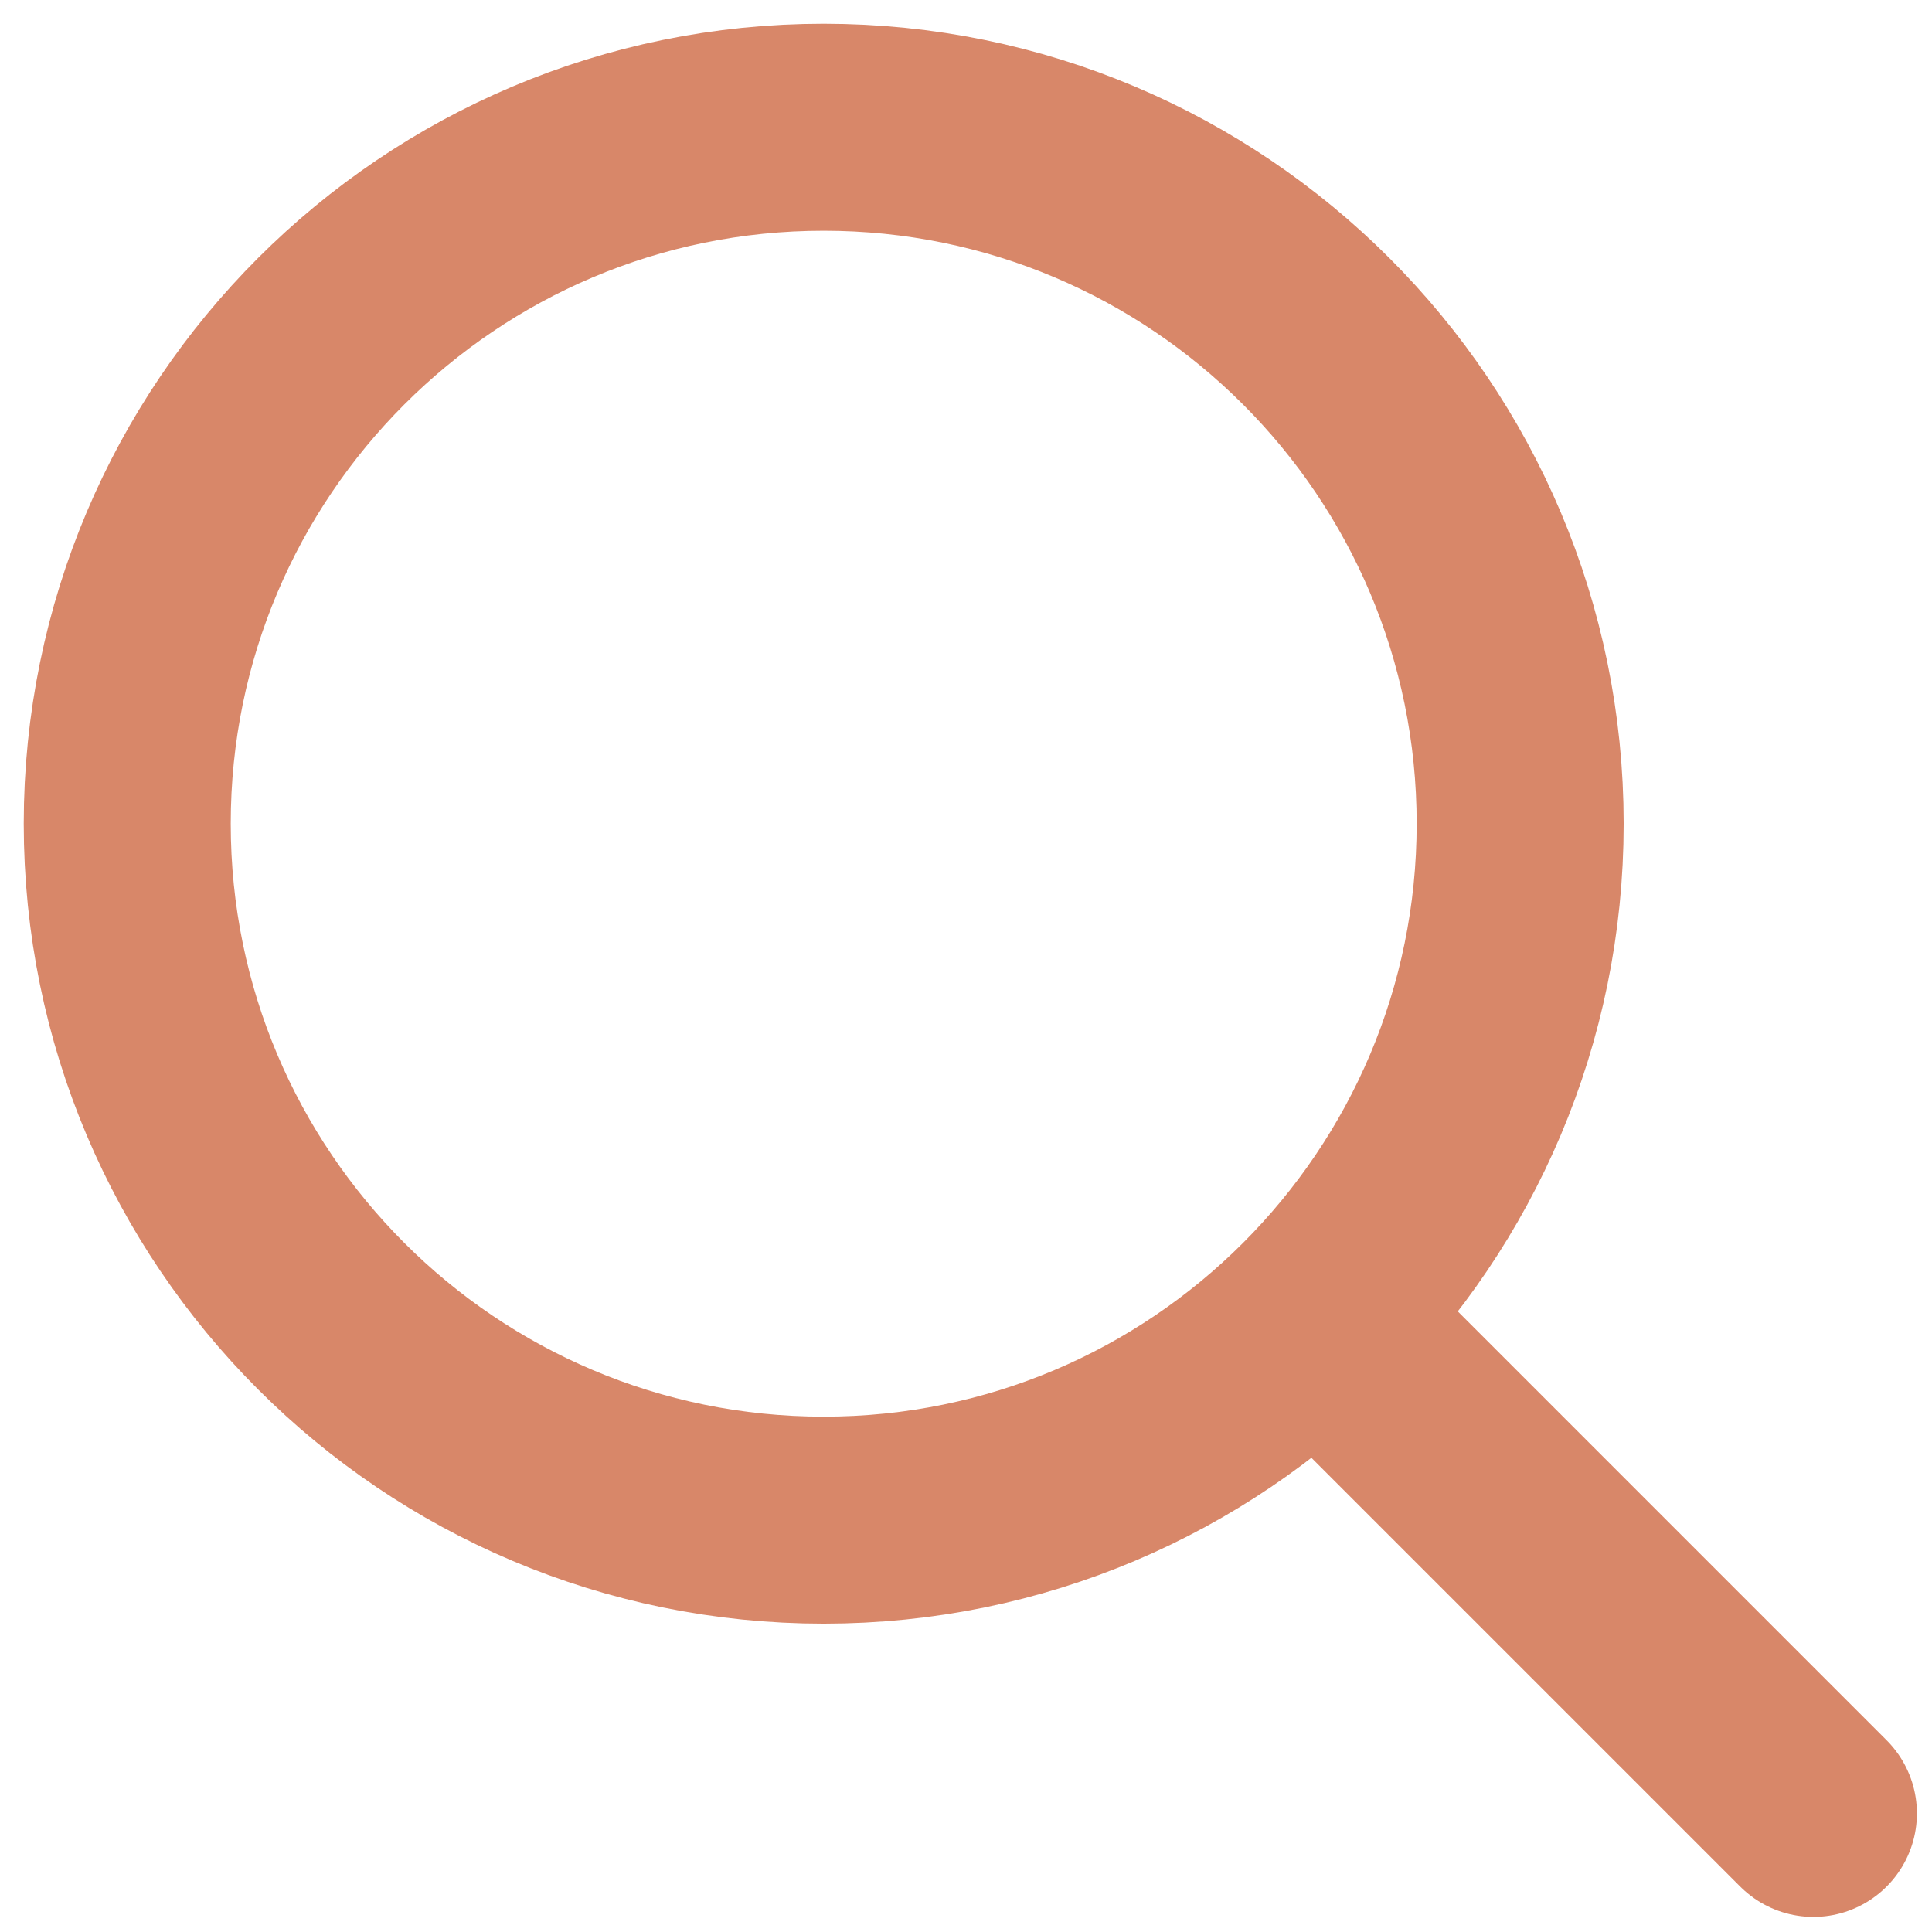
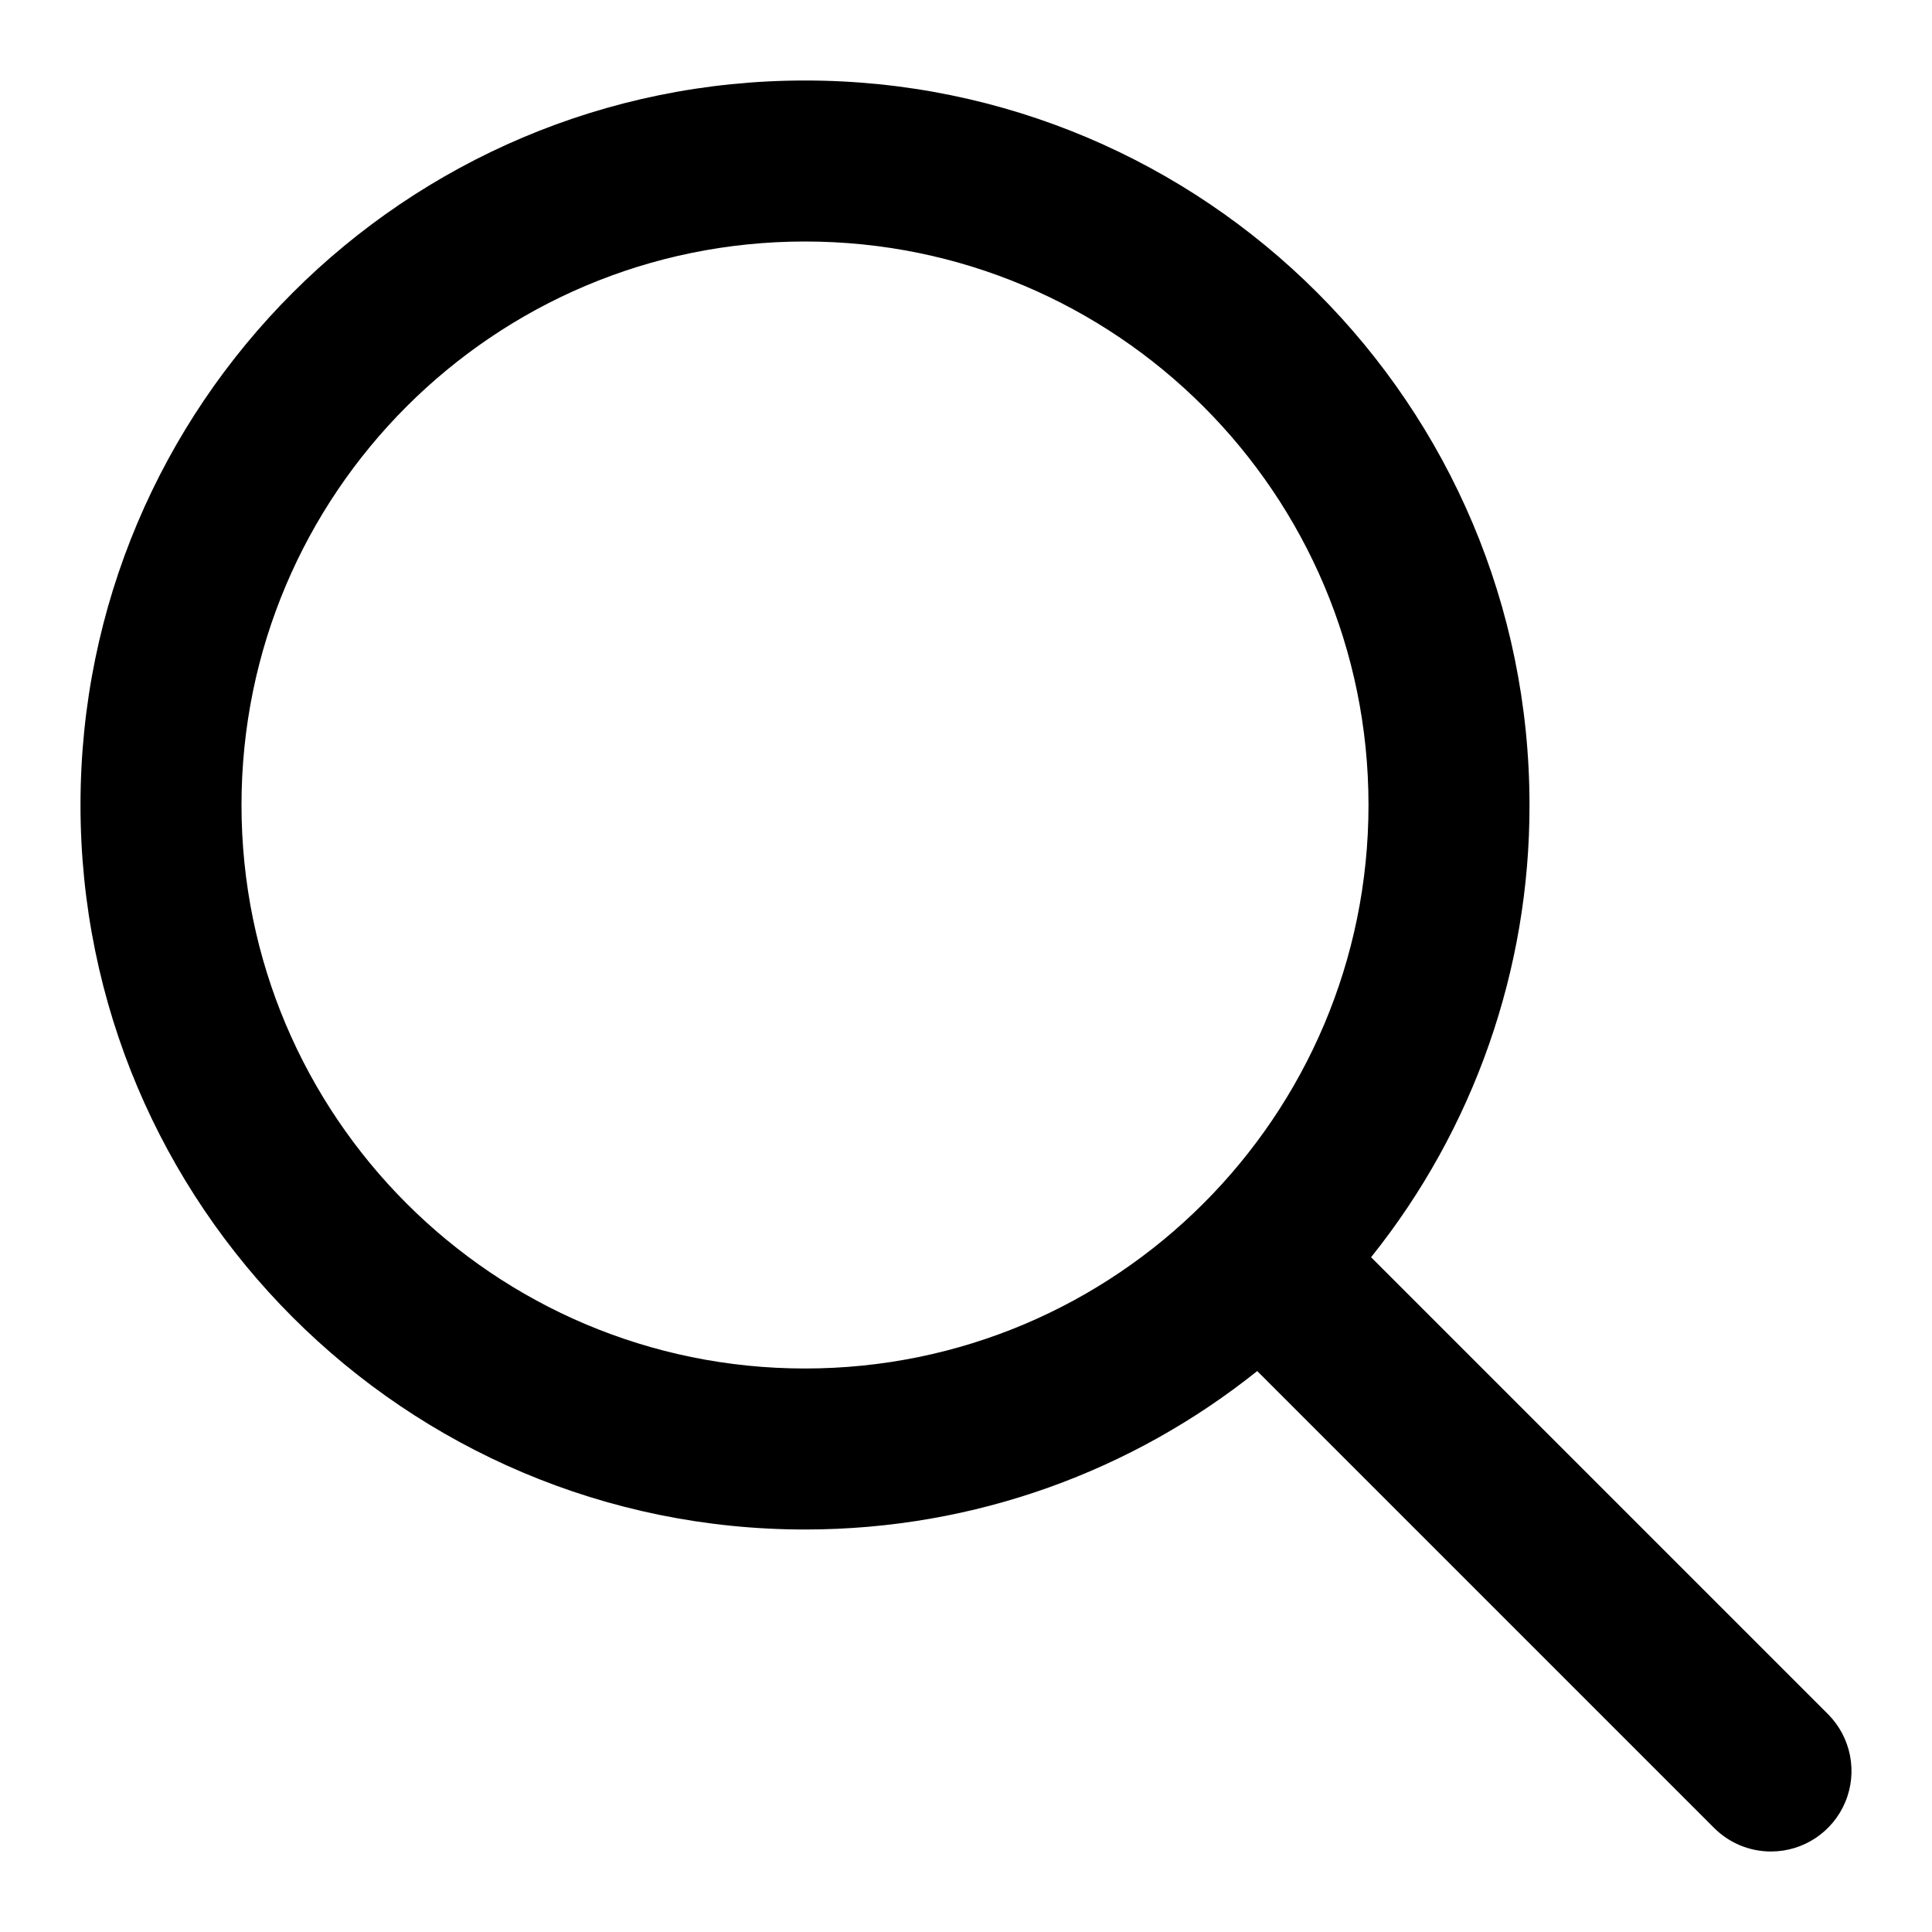
- <svg xmlns="http://www.w3.org/2000/svg" width="42" height="42" viewBox="0 0 42 42" fill="none">
-   <path d="M29.859 29.859L39.422 39.422" stroke="#D88769" stroke-width="4.5" stroke-linecap="round" stroke-linejoin="round" />
-   <path d="M17.906 33.047C26.268 33.047 33.047 26.268 33.047 17.906C33.047 9.544 26.268 2.766 17.906 2.766C9.544 2.766 2.766 9.544 2.766 17.906C2.766 26.268 9.544 33.047 17.906 33.047Z" stroke="#D88769" stroke-width="4.5" stroke-linecap="round" stroke-linejoin="round" />
+ <svg xmlns="http://www.w3.org/2000/svg" width="96" height="96">
+   <switch>
+     <g>
+       <path d="M90.829 85.172 68.128 62.471A35.846 35.846 0 0 0 76 40C76 20.118 59.883 4 40 4 20.118 4 4 20.118 4 40s16.118 36 36 36c8.5 0 16.312-2.946 22.471-7.873l22.701 22.701A3.988 3.988 0 0 0 88 92a4 4 0 0 0 2.829-6.828zM40 68c-15.464 0-28-12.536-28-28s12.536-28 28-28c15.465 0 28 12.536 28 28S55.465 68 40 68z" />
+     </g>
+   </switch>
</svg>
